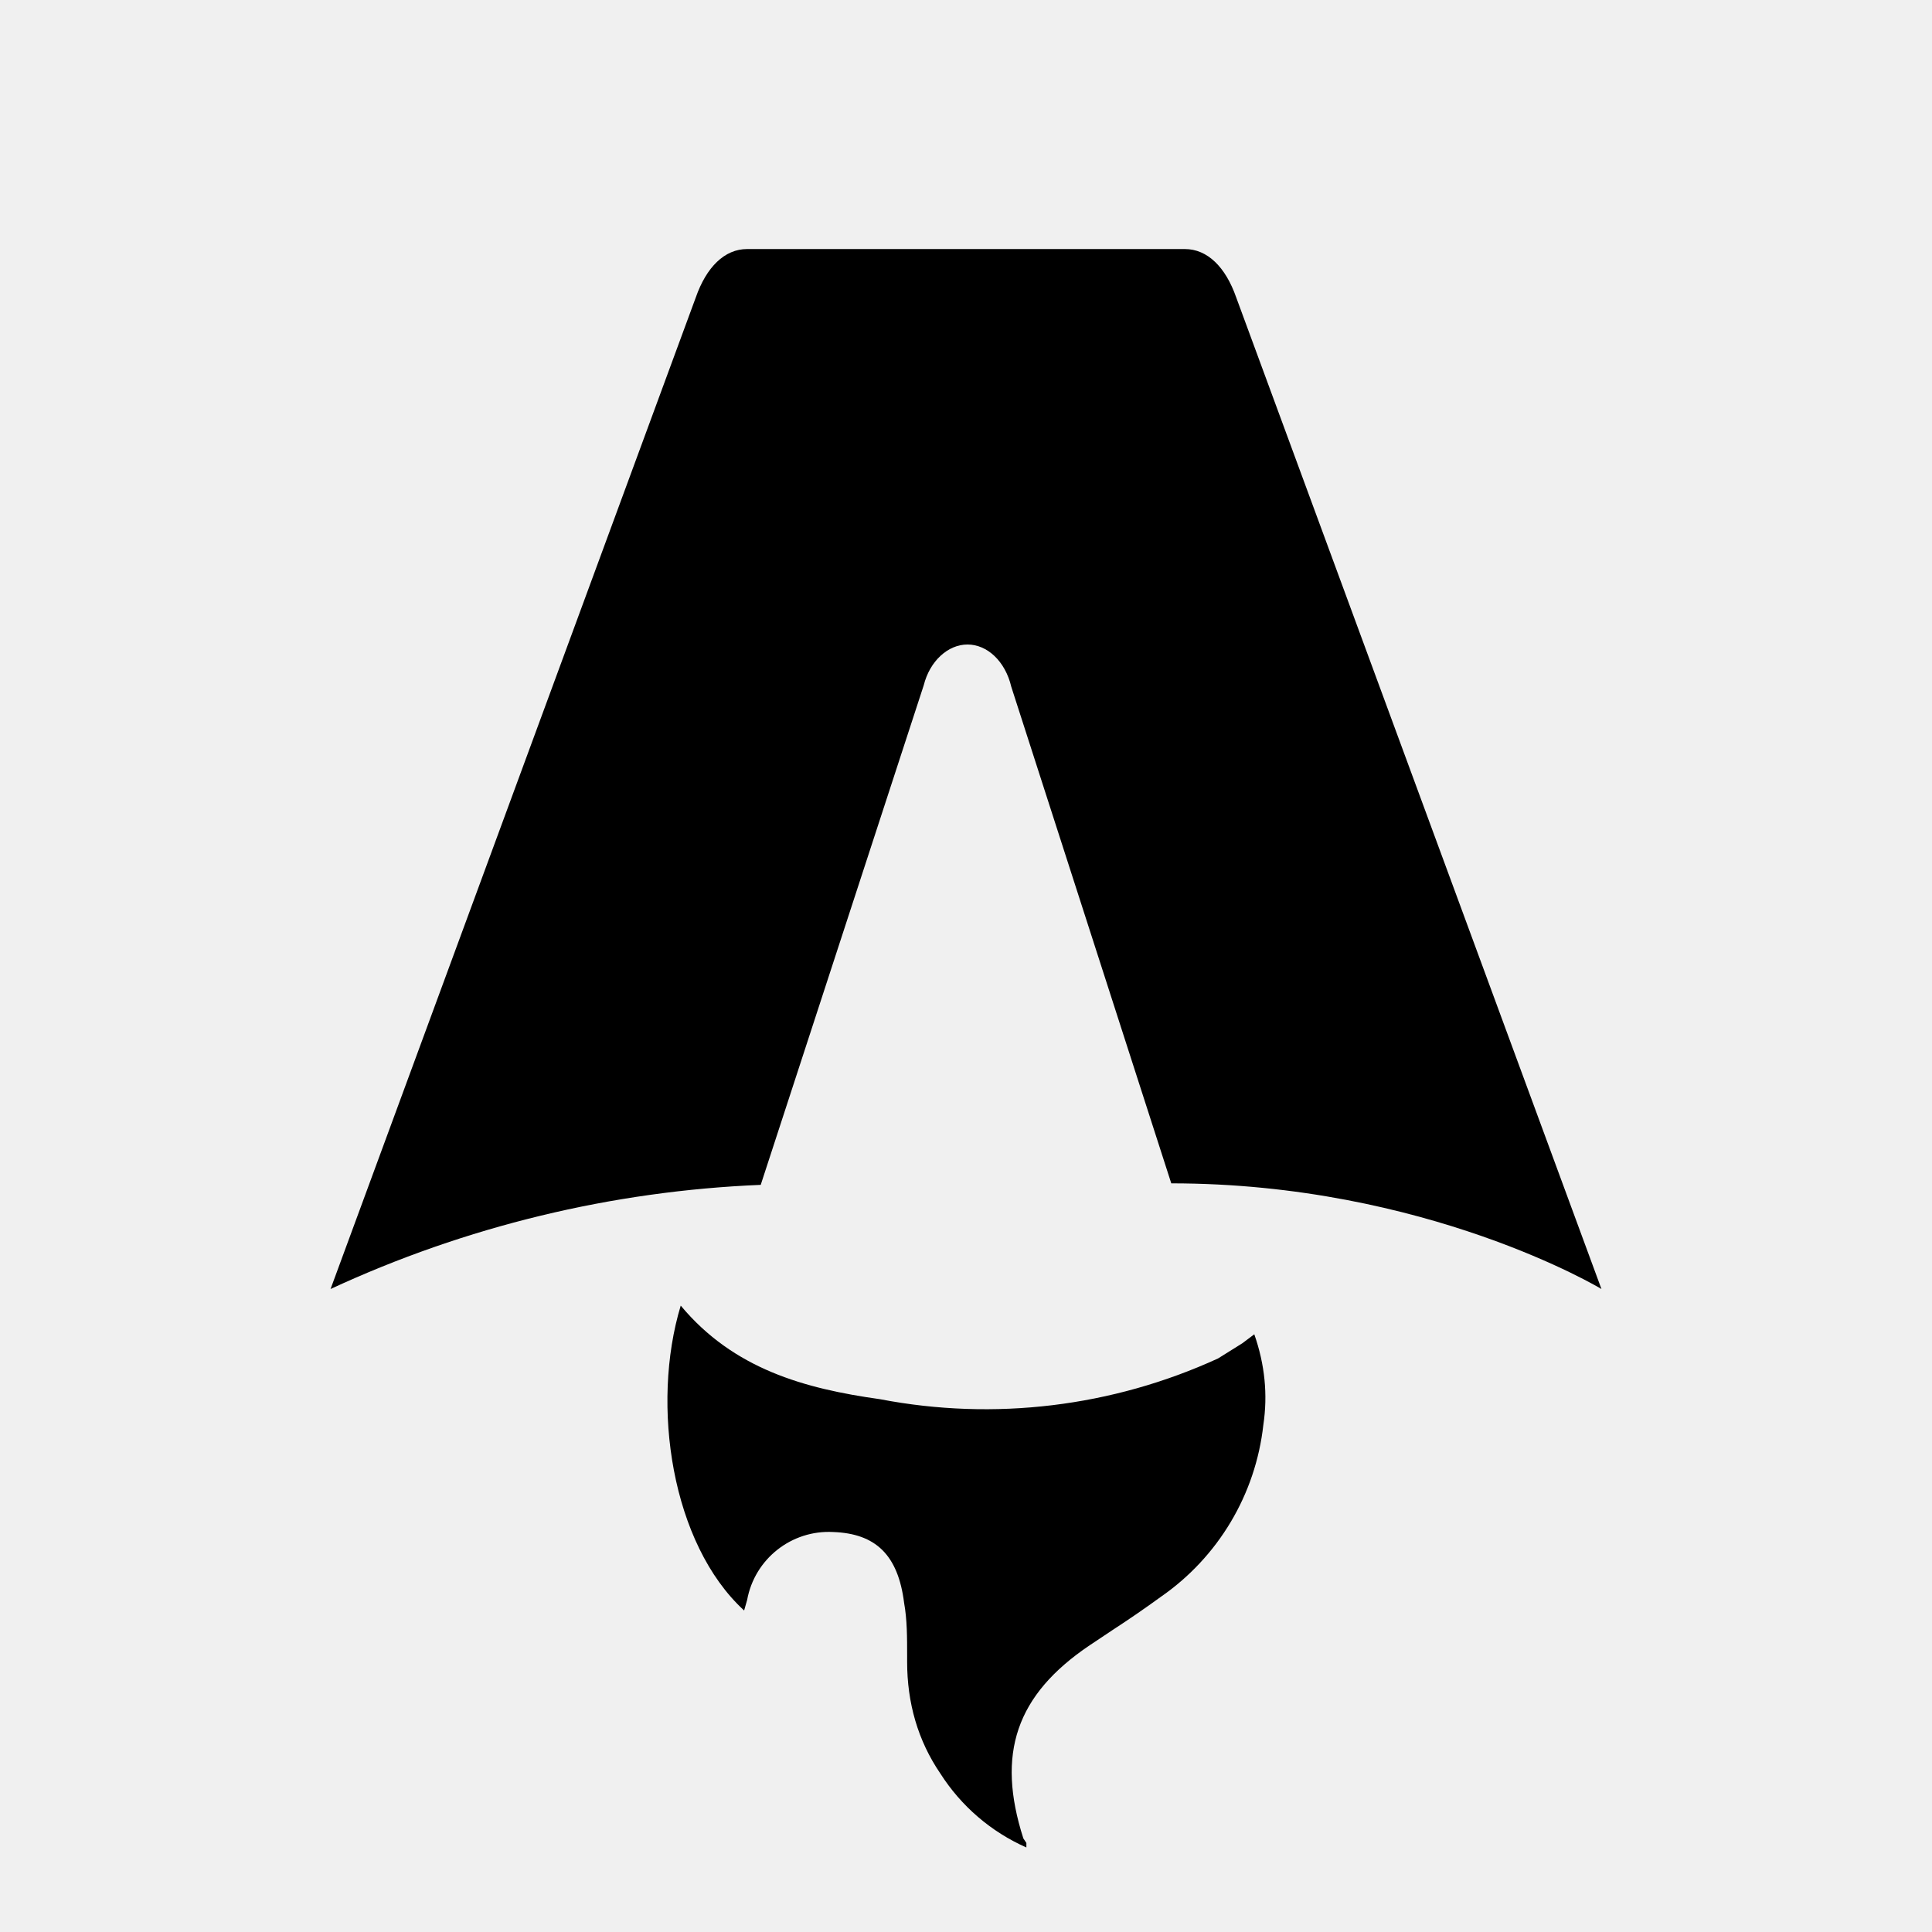
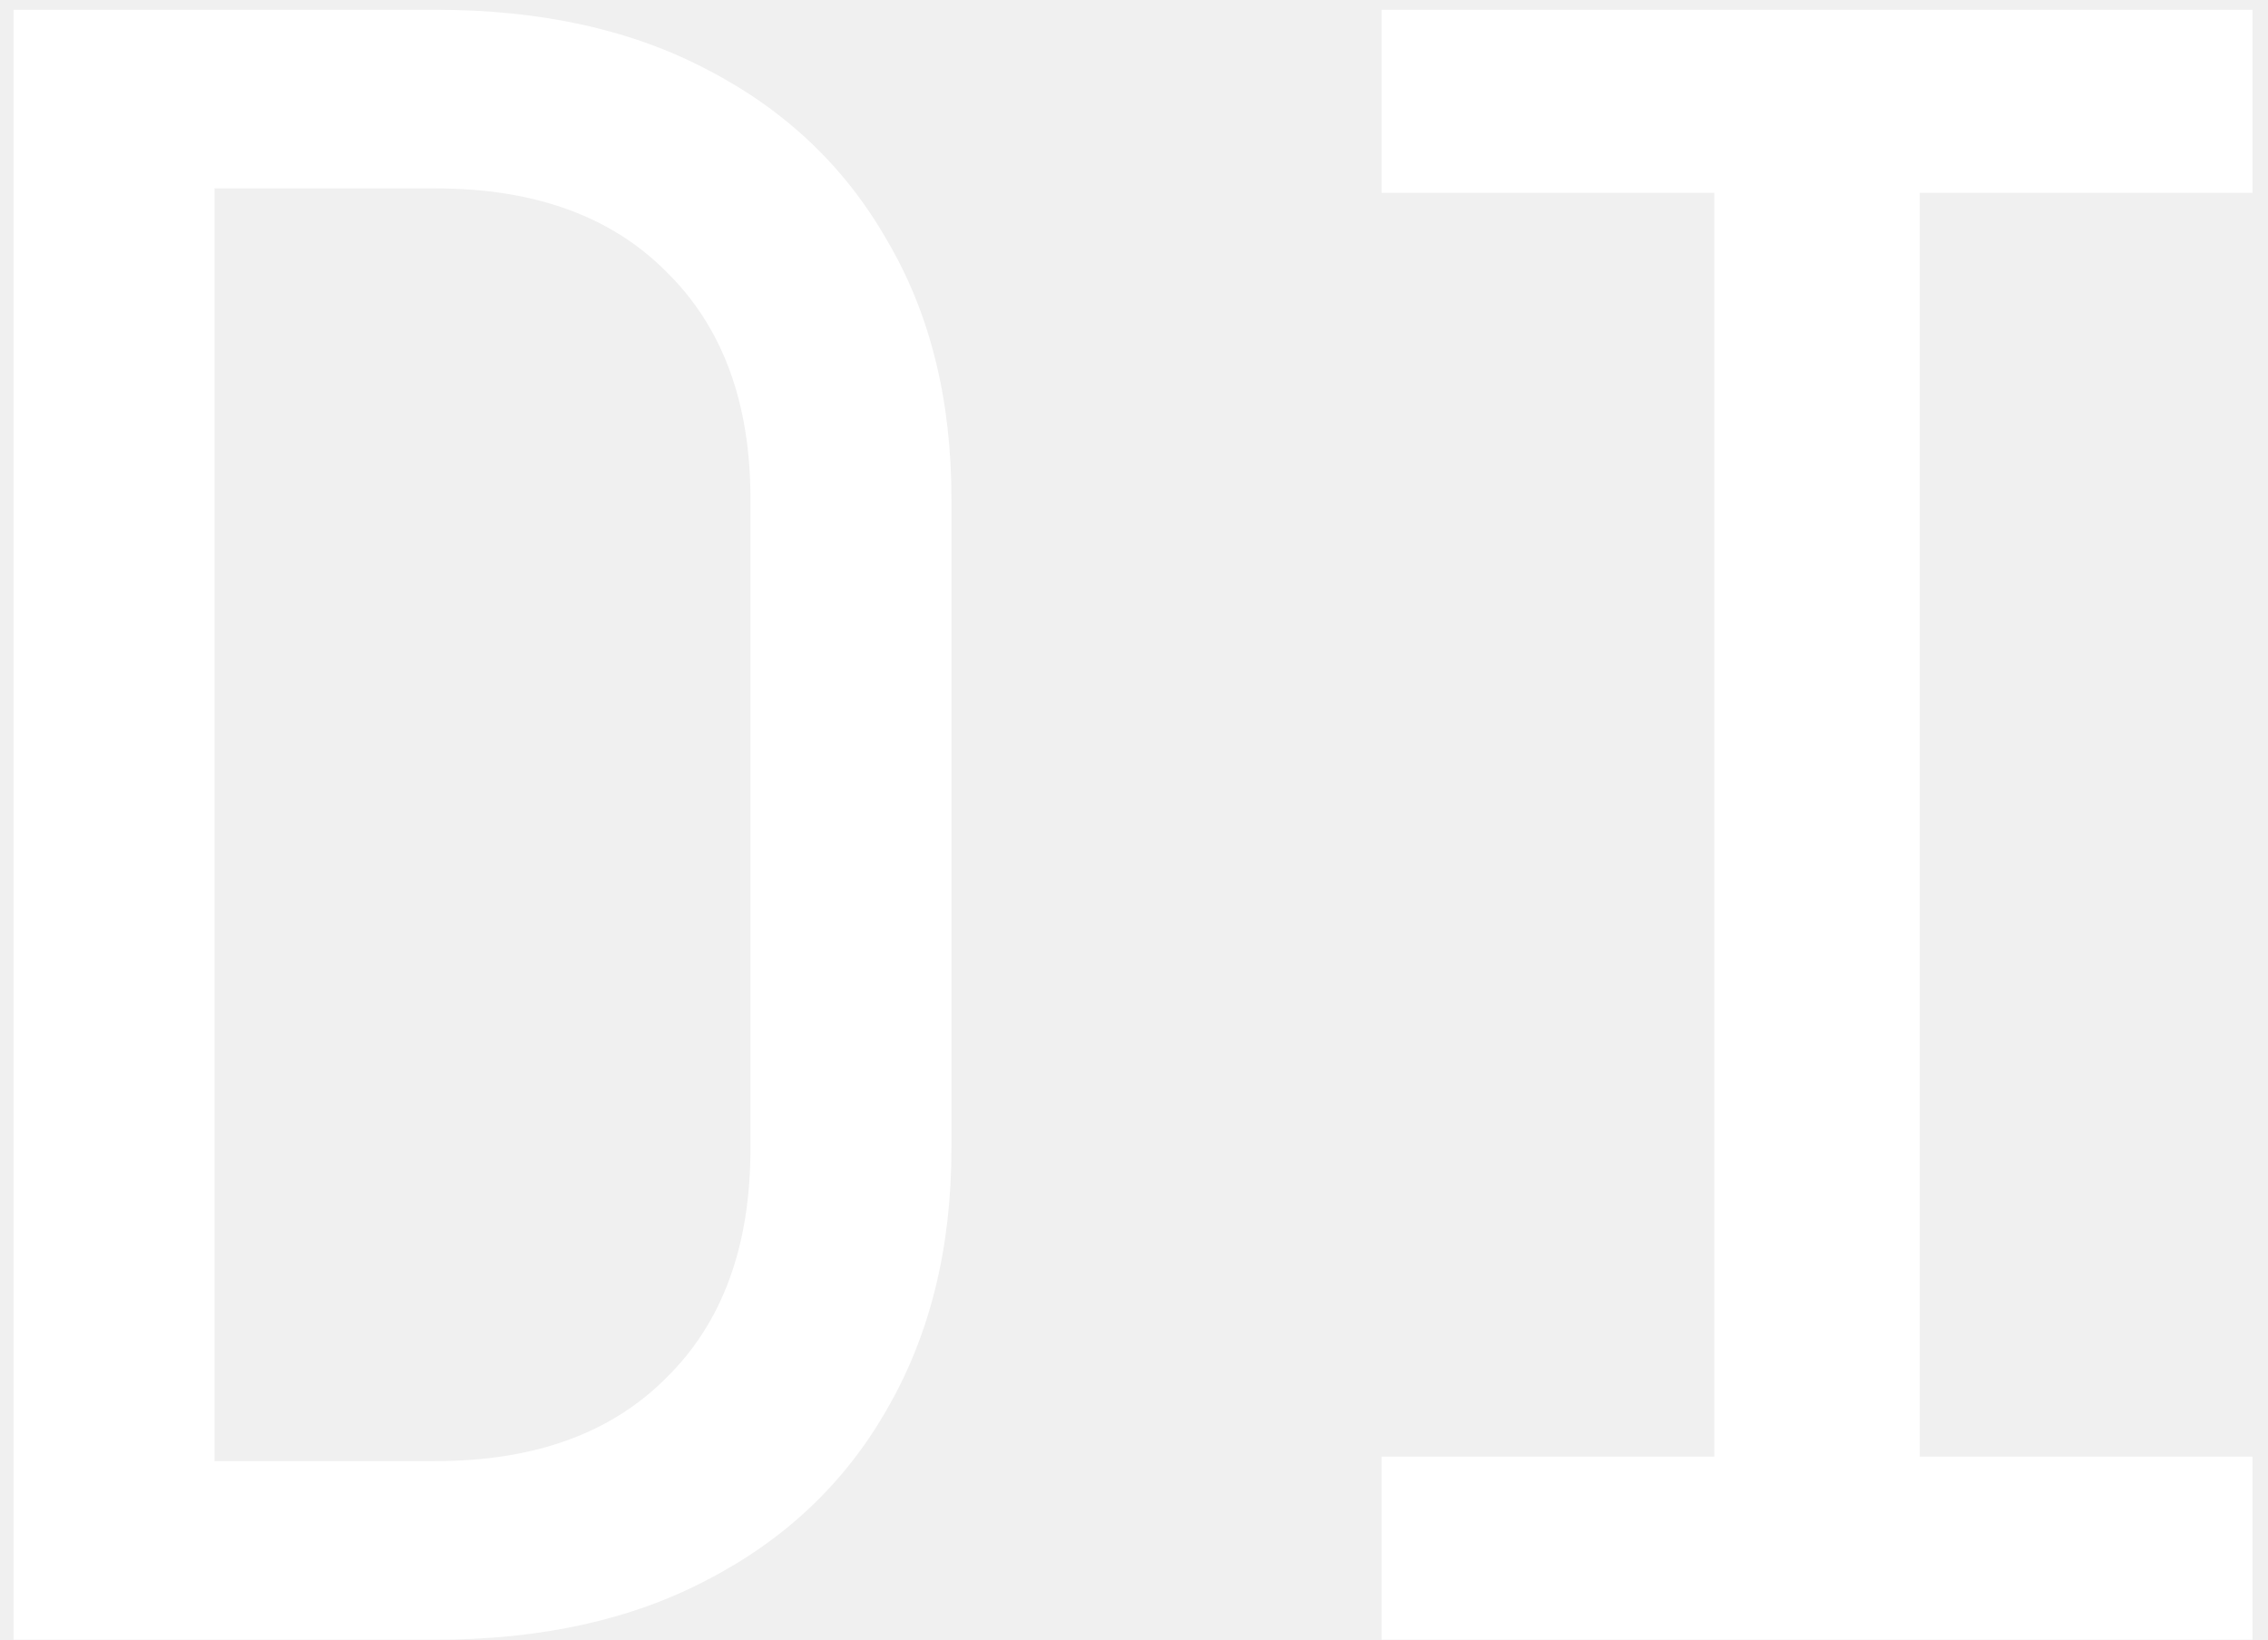
- <svg xmlns="http://www.w3.org/2000/svg" fill="none" viewBox="0 0 128 128">
-   <path d="M50.4 78.5a75.1 75.1 0 0 0-28.5 6.9l24.2-65.7c.7-2 1.9-3.2 3.4-3.2h29c1.5 0 2.7 1.2 3.4 3.2l24.2 65.7s-11.6-7-28.5-7L67 45.5c-.4-1.7-1.6-2.8-2.9-2.8-1.3 0-2.5 1.1-2.9 2.7L50.4 78.5Zm-1.1 28.2Zm-4.2-20.2c-2 6.6-.6 15.8 4.2 20.2a17.5 17.5 0 0 1 .2-.7 5.5 5.5 0 0 1 5.7-4.5c2.8.1 4.3 1.5 4.7 4.7.2 1.1.2 2.3.2 3.5v.4c0 2.7.7 5.2 2.2 7.4a13 13 0 0 0 5.7 4.9v-.3l-.2-.3c-1.8-5.6-.5-9.5 4.4-12.8l1.5-1a73 73 0 0 0 3.2-2.2 16 16 0 0 0 6.8-11.4c.3-2 .1-4-.6-6l-.8.6-1.6 1a37 37 0 0 1-22.4 2.7c-5-.7-9.7-2-13.2-6.2Z" />
-   <style>
-         path { fill: #000; }
-         @media (prefers-color-scheme: dark) {
-             path { fill: #FFF; }
-         }
-     </style>
+ <svg xmlns="http://www.w3.org/2000/svg" width="130" height="94" viewBox="0 0 130 94" fill="none">
+   <path d="M0.776 94V0.56H24.968C31.027 0.56 36.232 1.712 40.584 4.016C45.021 6.32 48.435 9.563 50.824 13.744C53.299 17.925 54.536 22.875 54.536 28.592V65.84C54.536 71.557 53.299 76.549 50.824 80.816C48.435 84.997 45.021 88.24 40.584 90.544C36.232 92.848 31.027 94 24.968 94H0.776ZM12.296 83.76H24.968C30.6 83.76 34.995 82.181 38.152 79.024C41.395 75.867 43.016 71.472 43.016 65.84V28.592C43.016 23.045 41.395 18.693 38.152 15.536C34.995 12.379 30.6 10.8 24.968 10.8H12.296V83.76ZM79.19 94V83.504H98.262V11.056H79.19V0.56H129.11V11.056H110.038V83.504H129.11V94H79.19Z" fill="white" />
</svg>
